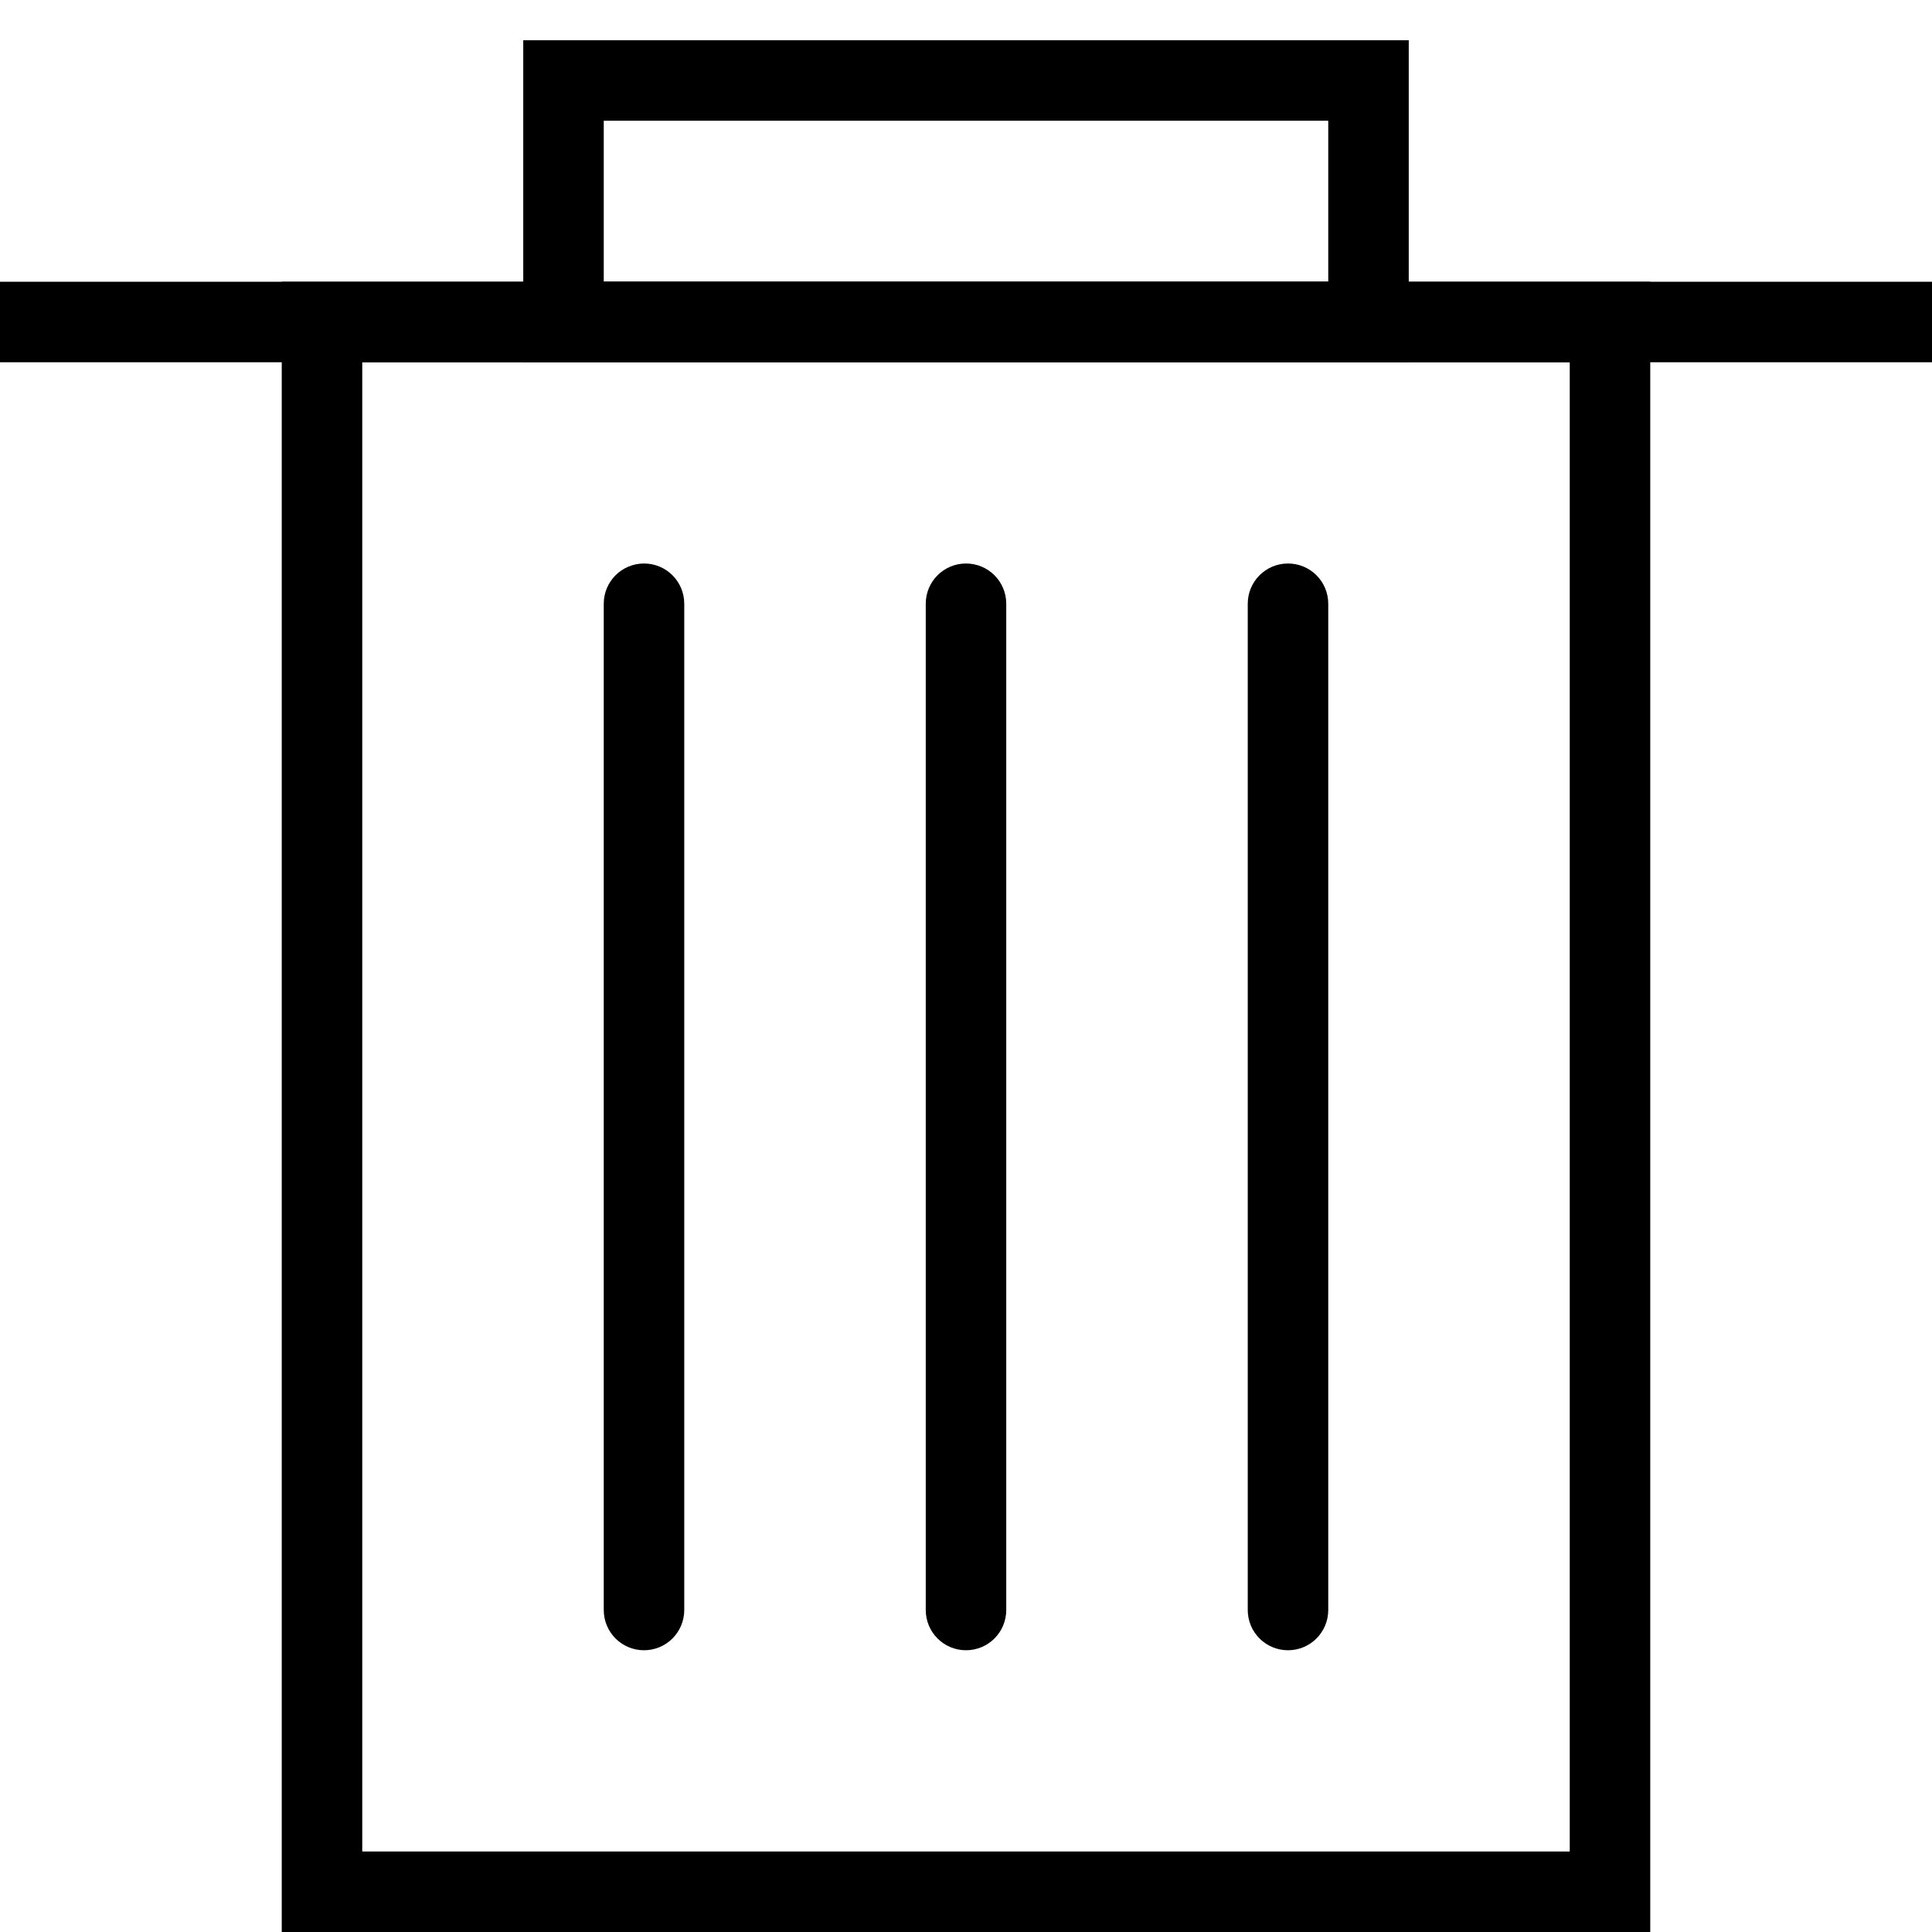
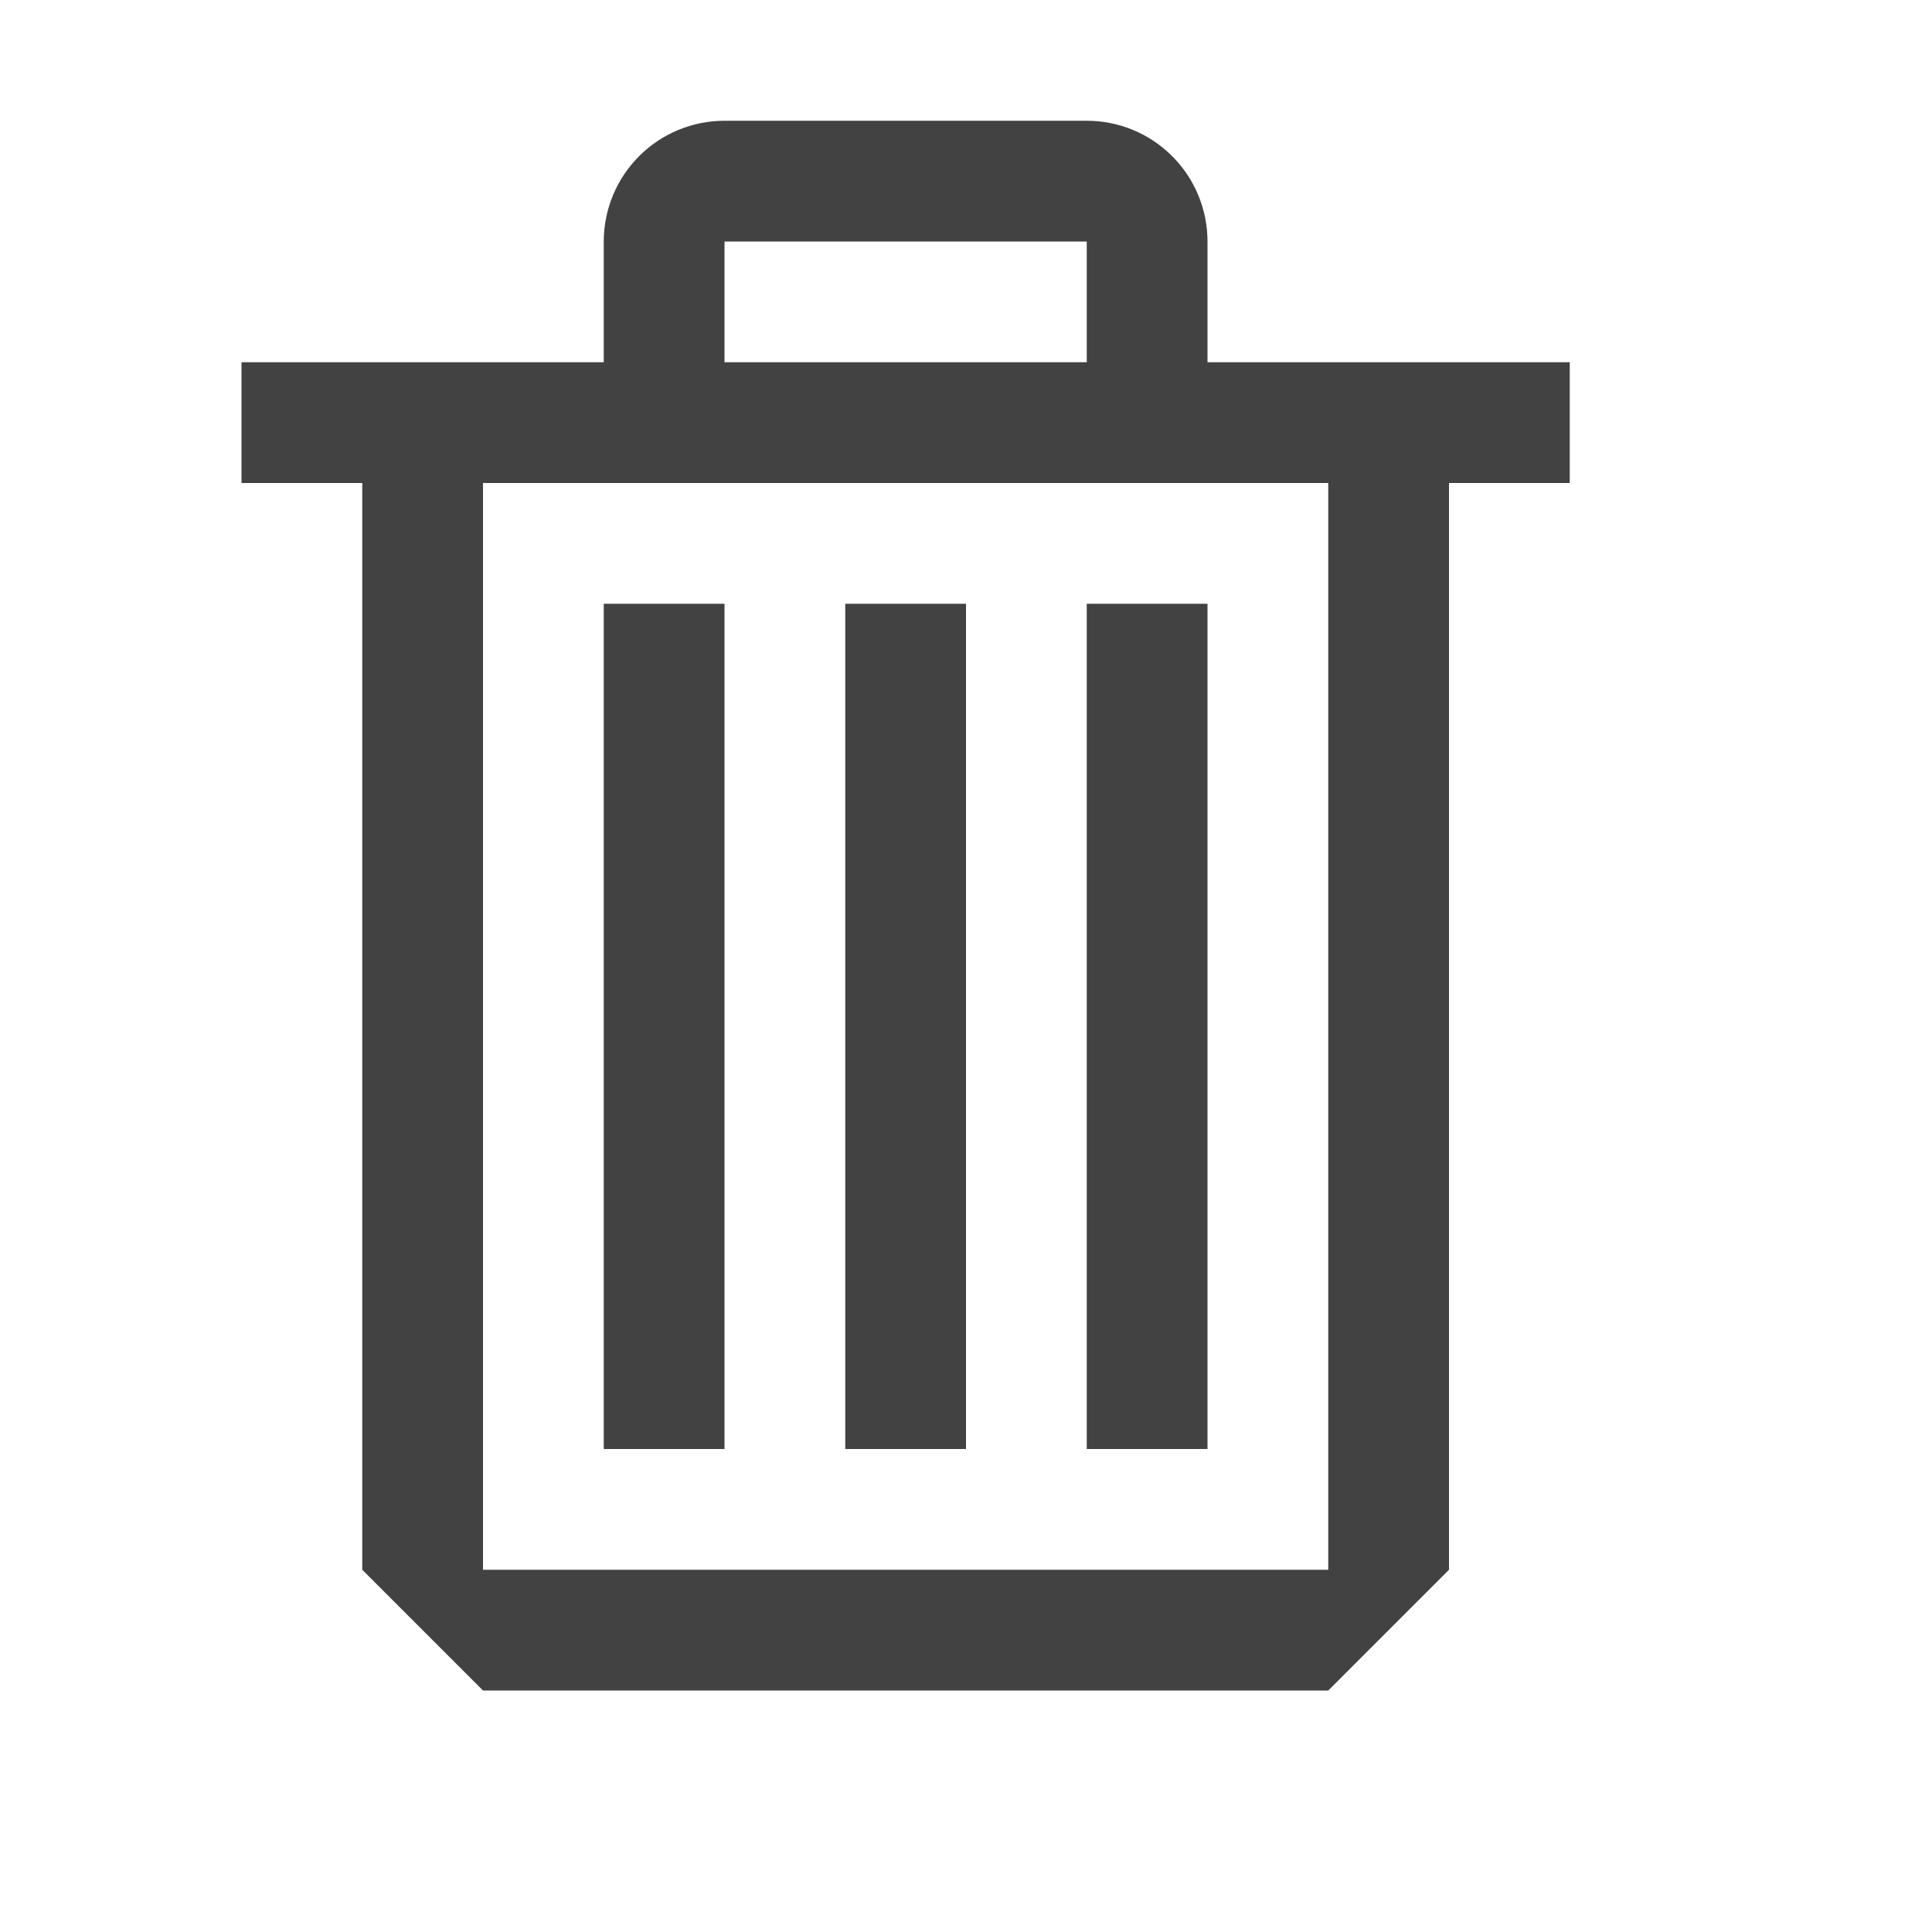
- <svg xmlns="http://www.w3.org/2000/svg" enable-background="new 0 0 48 48" height="48px" version="1.1" viewBox="0 0 48 48" width="48px" xml:space="preserve">
-   <g id="Expanded">
-     <g>
-       <g>
-         <path d="M41,48H7V7h34V48z M9,46h30V9H9V46z" />
-       </g>
-       <g>
-         <path d="M35,9H13V1h22V9z M15,7h18V3H15V7z" />
-       </g>
-       <g>
-         <path d="M16,41c-0.553,0-1-0.447-1-1V15c0-0.553,0.447-1,1-1s1,0.447,1,1v25C17,40.553,16.553,41,16,41z" />
-       </g>
-       <g>
-         <path d="M24,41c-0.553,0-1-0.447-1-1V15c0-0.553,0.447-1,1-1s1,0.447,1,1v25C25,40.553,24.553,41,24,41z" />
-       </g>
-       <g>
-         <path d="M32,41c-0.553,0-1-0.447-1-1V15c0-0.553,0.447-1,1-1s1,0.447,1,1v25C33,40.553,32.553,41,32,41z" />
-       </g>
-       <g>
-         <rect height="2" width="48" y="7" />
-       </g>
-     </g>
-   </g>
+ <svg xmlns="http://www.w3.org/2000/svg" width="16" height="16" viewBox="0 0 16 16" fill="none">
+   <path fill-rule="evenodd" clip-rule="evenodd" d="M10 3H12H13V4H12V13L11 14H4L3 13V4H2V3H5V2C5 1.735 5.106 1.48 5.293 1.293C5.481 1.105 5.735 1 6 1H9C9.265 1 9.52 1.105 9.707 1.293C9.895 1.48 10 1.735 10 2V3ZM9 2H6V3H9V2ZM4 13H11V4H4V13ZM6 5H5V12H6V5ZM7 5H8V12H7V5ZM9 5H10V12H9V5Z" fill="#424242" />
</svg>
